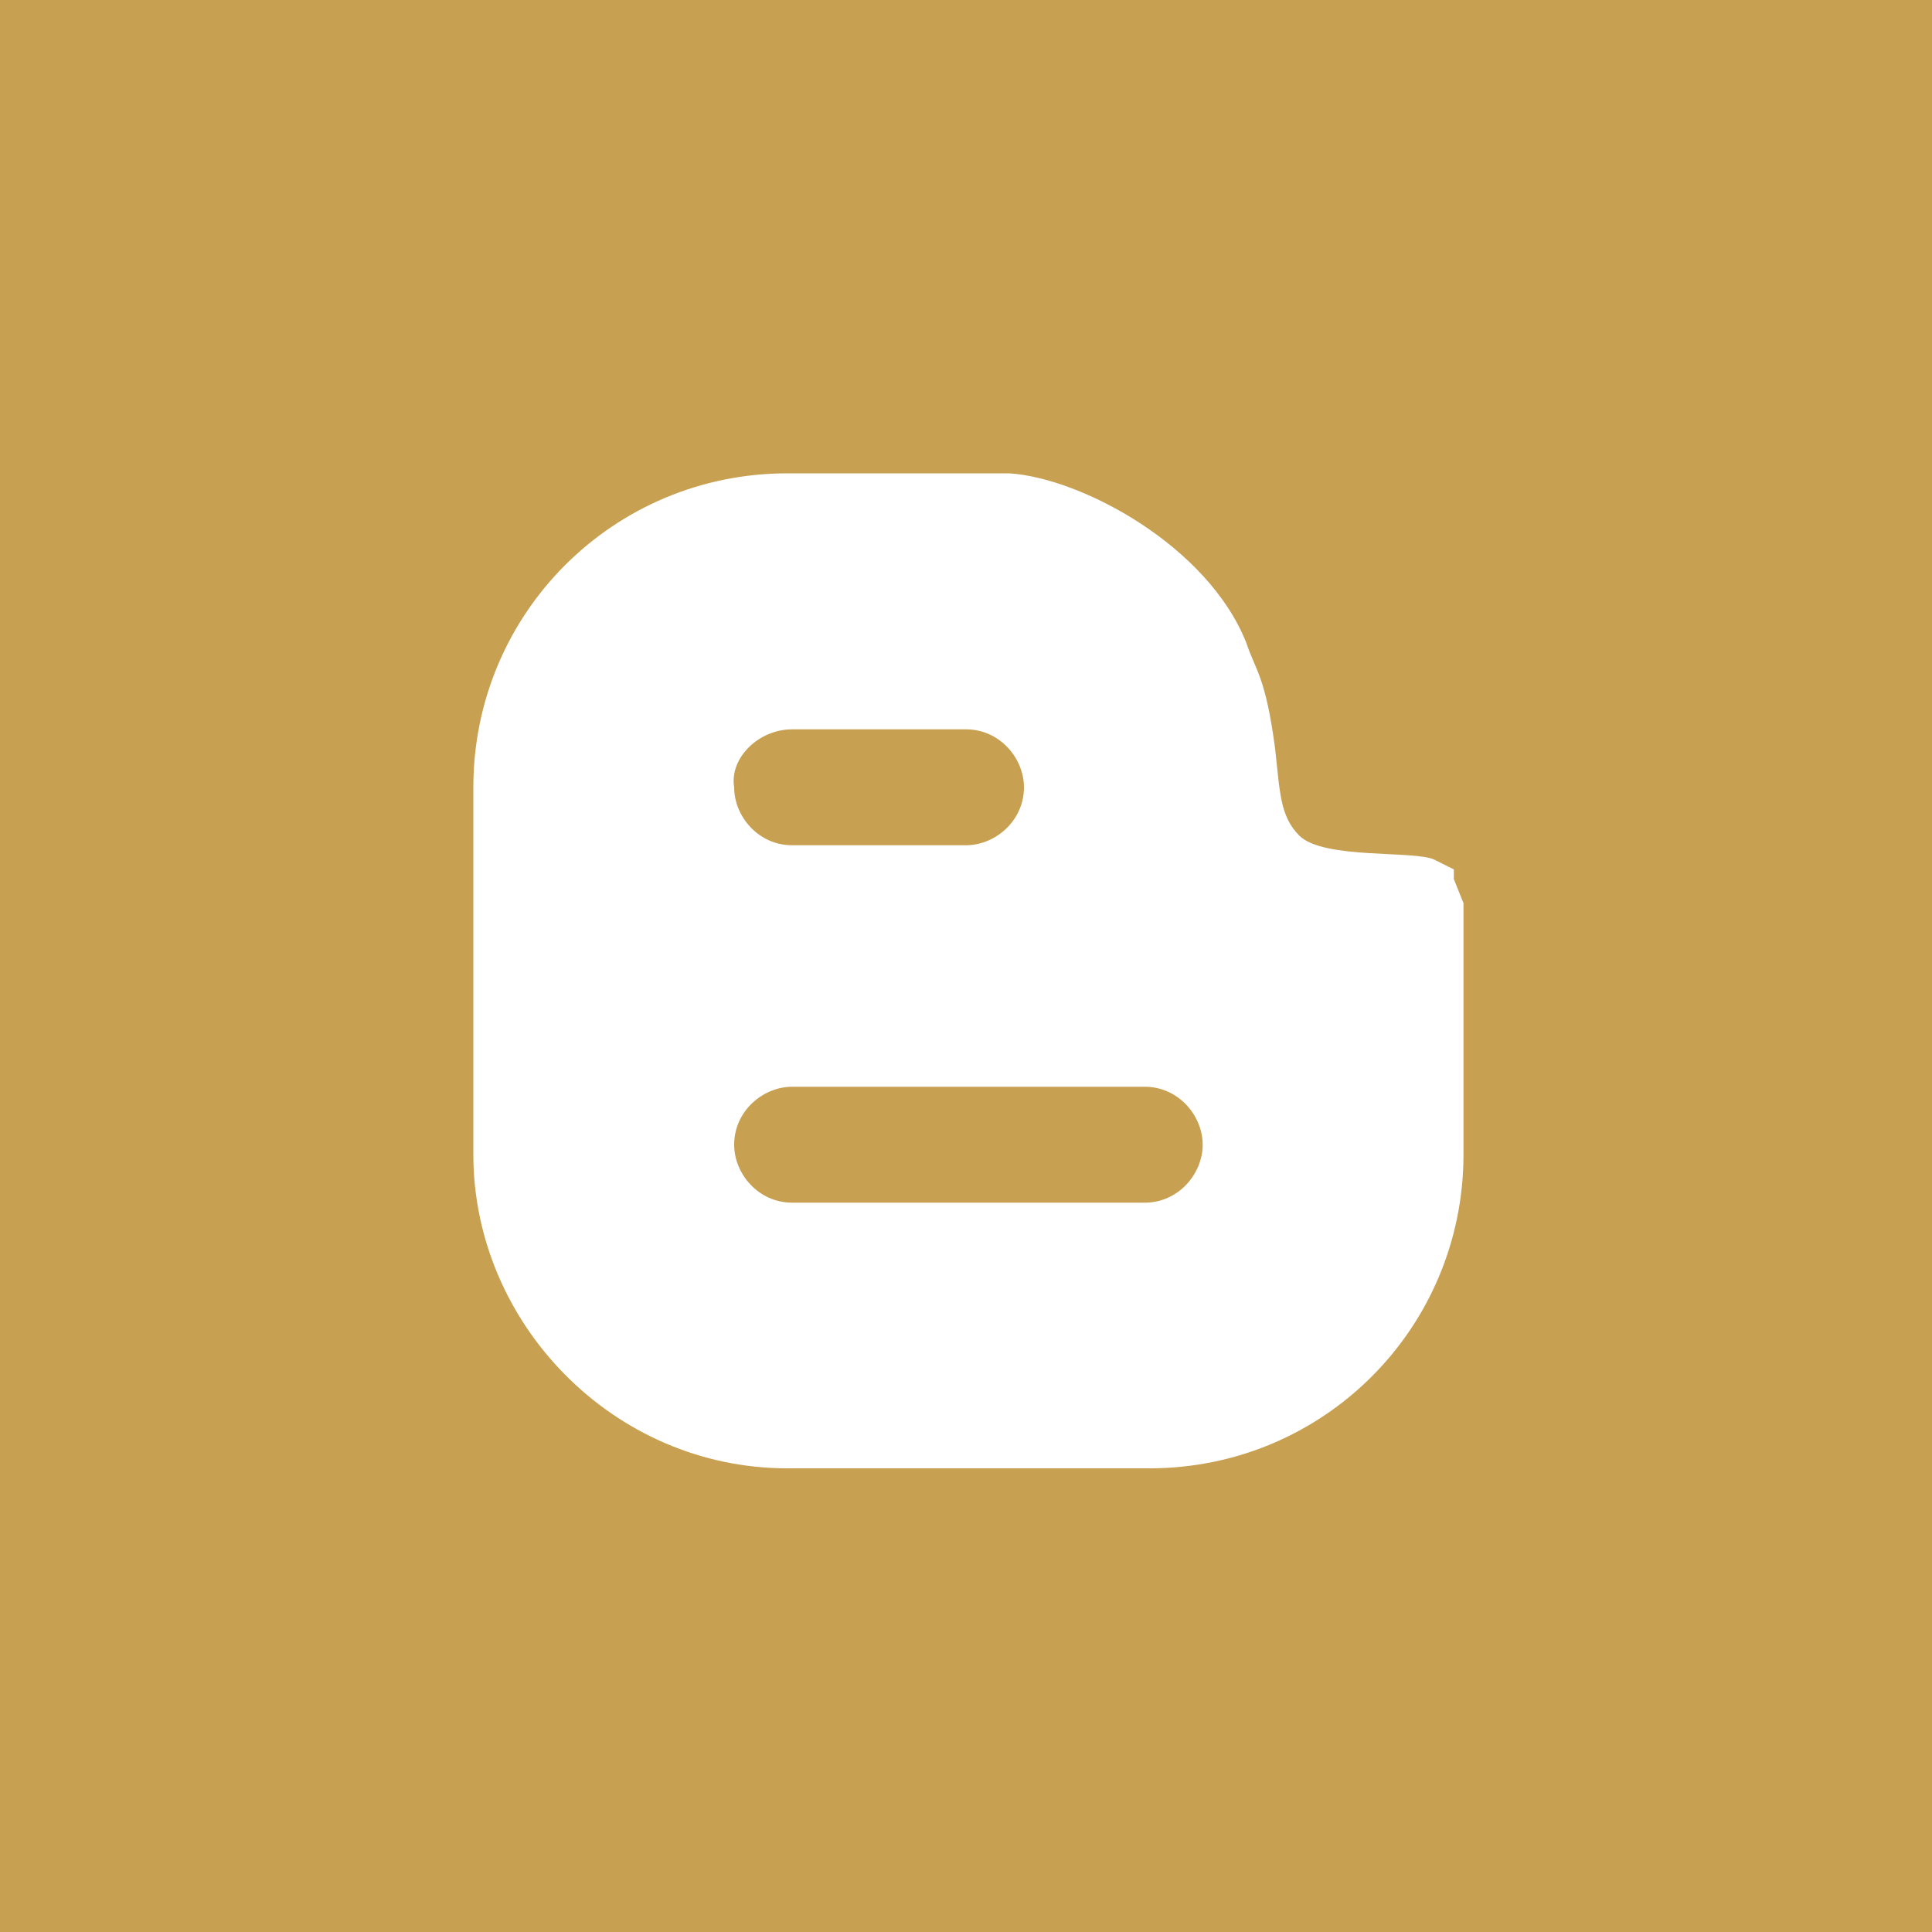
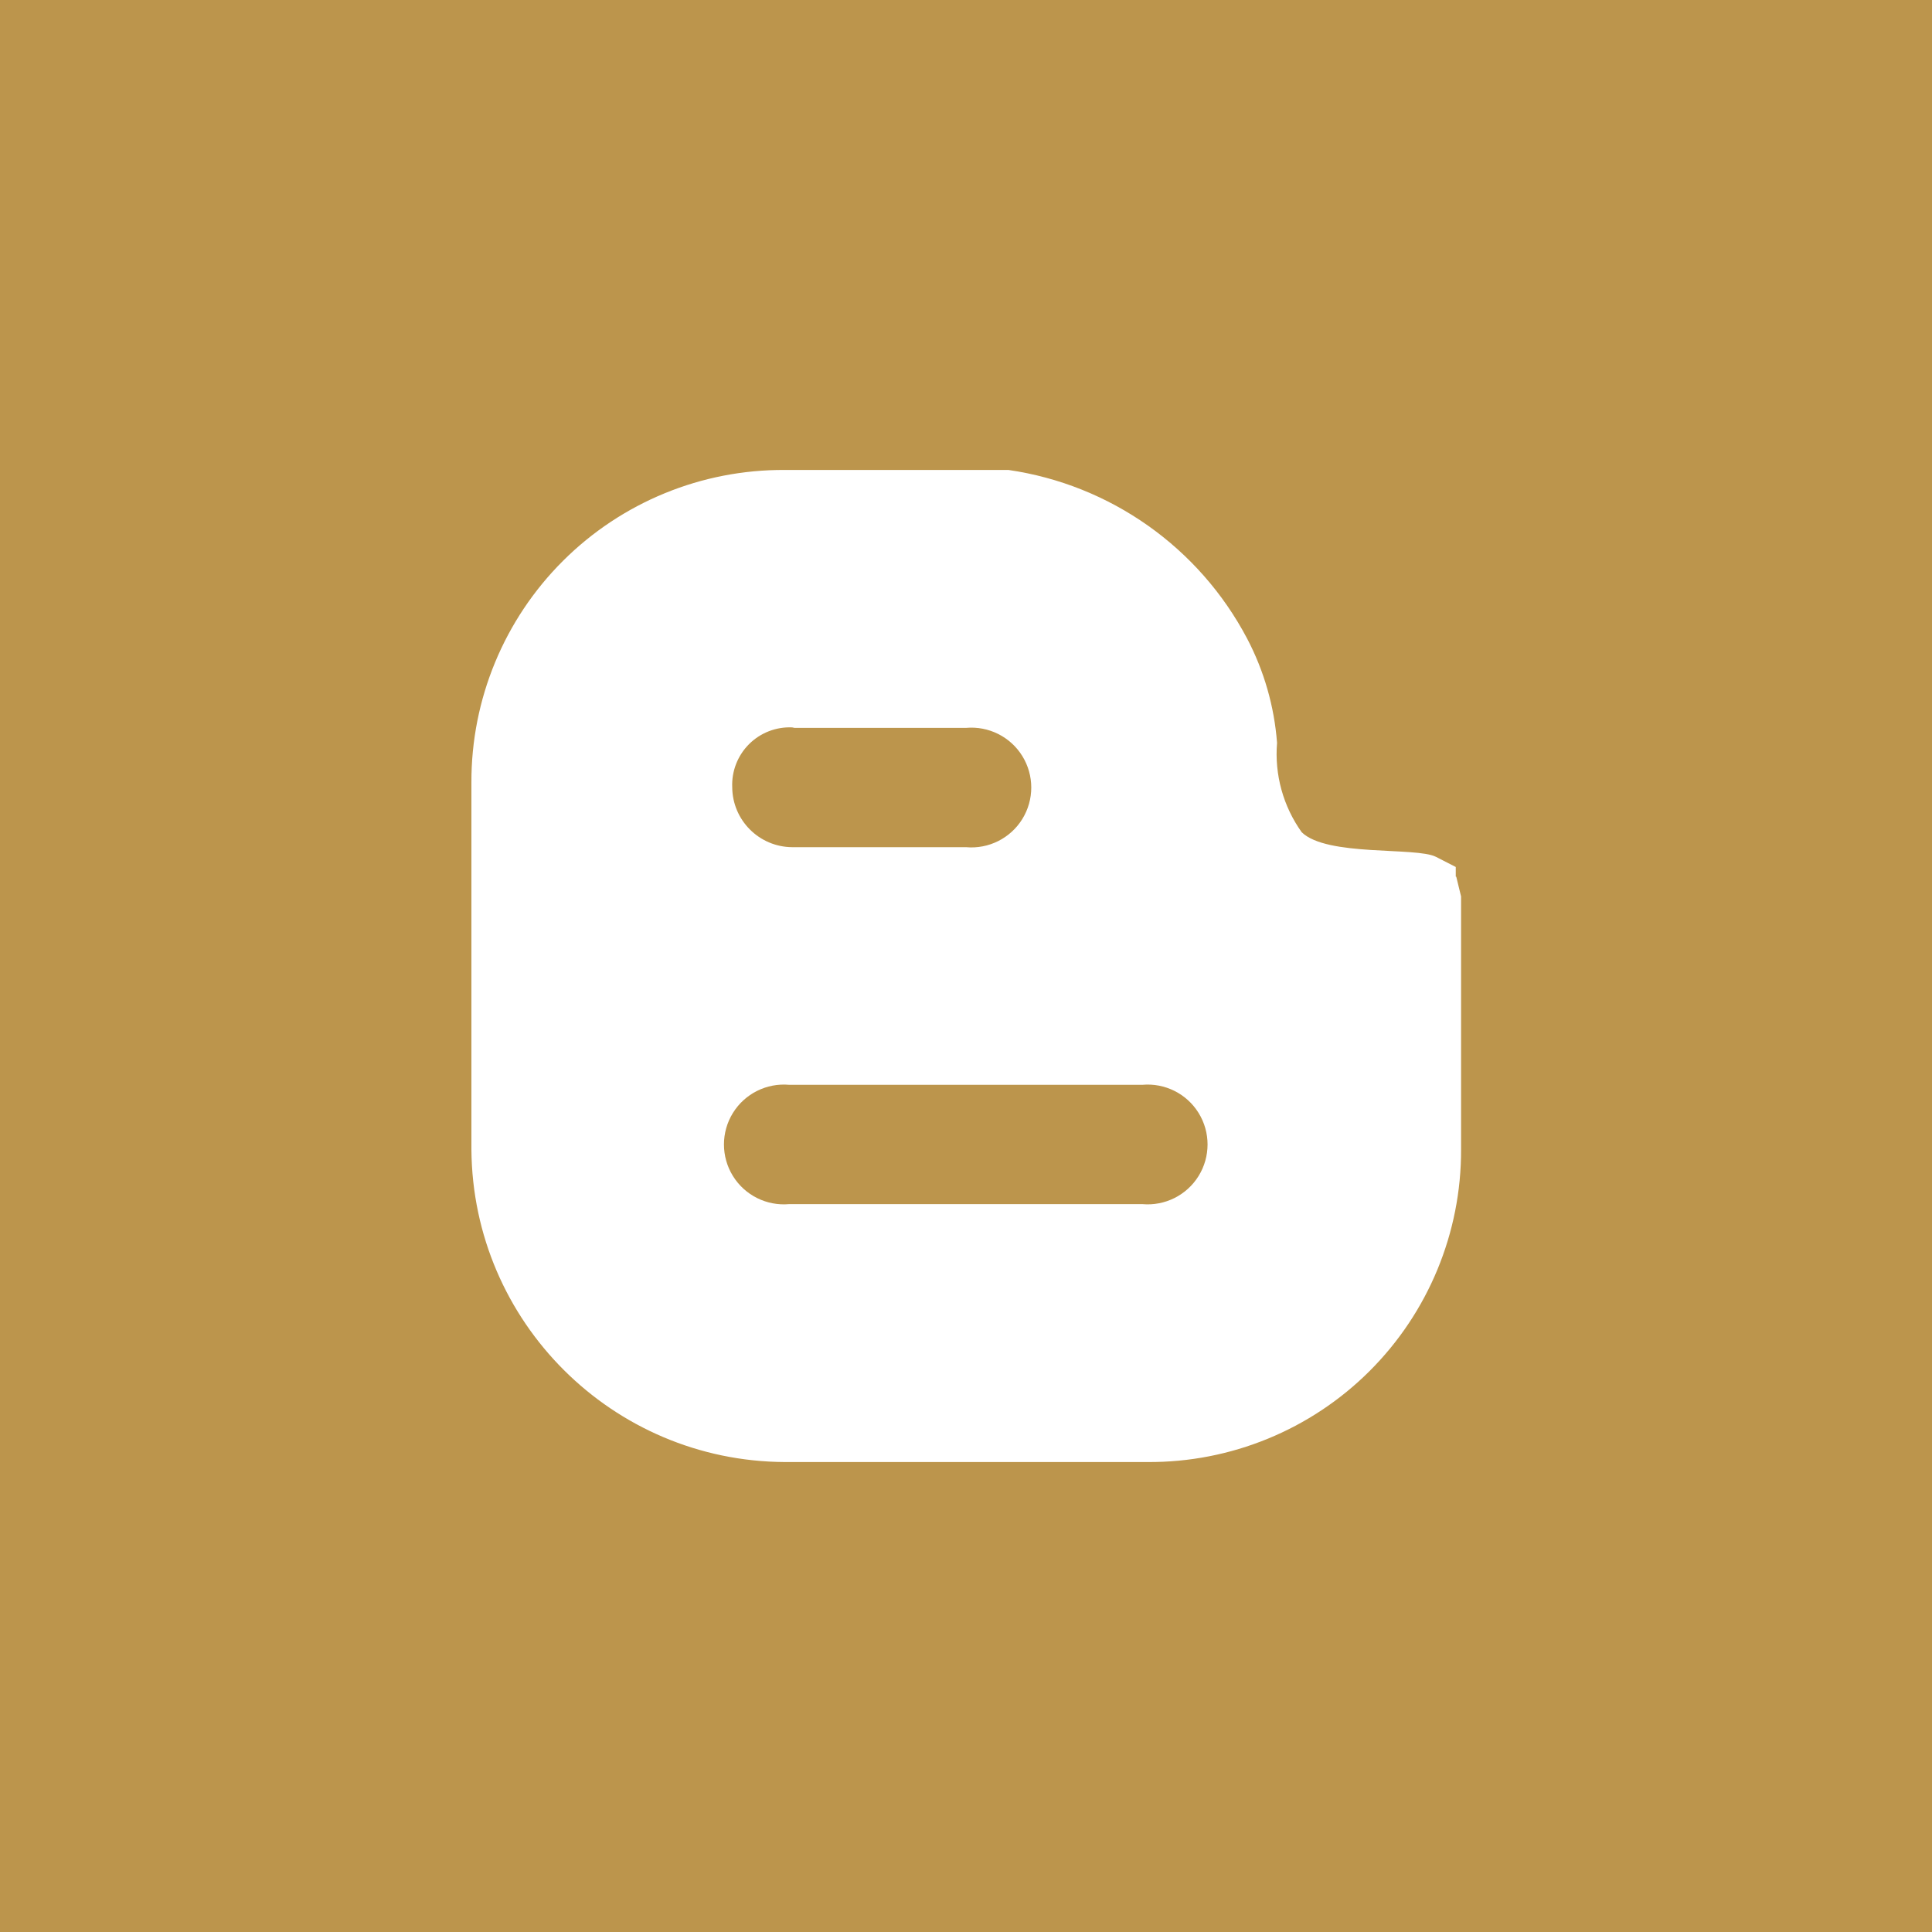
- <svg xmlns="http://www.w3.org/2000/svg" version="1.1" id="Layer_1" x="0px" y="0px" viewBox="0 0 40 40" style="enable-background:new 0 0 40 40;" xml:space="preserve">
-   <style type="text/css">
- 	.st0{fill:#C8A051;}
- 	.st1{fill:#FFFFFF;}
- </style>
-   <g id="Page-1">
-     <g id="blogger_hover">
-       <rect id="bg" class="st0" width="40" height="40">
- 		</rect>
-       <path id="icon" class="st1" d="M30.1,18.2v-0.2l-0.4-0.2c-0.4-0.2-2.3,0-2.8-0.5    c-0.4-0.4-0.4-0.9-0.5-1.8c-0.2-1.5-0.4-1.6-0.6-2.2c-0.8-2-3.4-3.4-4.9-3.5h-4.6c-3.6,0-6.5,2.9-6.5,6.5v7.6    c0,3.5,2.9,6.5,6.5,6.5h7.5c3.6,0,6.5-2.9,6.5-6.5v-5.2L30.1,18.2L30.1,18.2z M16.4,15.1H20c0.7,0,1.2,0.6,1.2,1.2    c0,0.7-0.6,1.2-1.2,1.2h-3.6c-0.7,0-1.2-0.6-1.2-1.2C15.1,15.7,15.7,15.1,16.4,15.1L16.4,15.1z M23.7,24.9h-7.3    c-0.7,0-1.2-0.6-1.2-1.2c0-0.7,0.6-1.2,1.2-1.2h7.3c0.7,0,1.2,0.6,1.2,1.2C24.9,24.3,24.4,24.9,23.7,24.9L23.7,24.9z" />
-     </g>
-   </g>
+ <svg xmlns="http://www.w3.org/2000/svg" viewBox="0 0 40 40">
+   <defs>
+     <style>.a{fill:#fbc866;}.b{fill:#bc954c;}.c{fill:#fff;}</style>
+   </defs>
+   <rect class="a" width="40" height="40" />
+   <rect class="b" width="40" height="40" />
+   <path class="c" d="M30.14,18.15V17.95l-0.41-.21c-0.41-.21-2.26,0-2.78-0.51a2.79,2.79,0,0,1-.51-1.85,5.56,5.56,0,0,0-.62-2.16,6.67,6.67,0,0,0-4.94-3.49H16.25A6.45,6.45,0,0,0,9.76,16.2v7.6a6.52,6.52,0,0,0,6.49,6.47h7.51a6.45,6.45,0,0,0,6.49-6.47V18.56l-0.1-.41h0ZM16.45,15.07H20a1.24,1.24,0,1,1,0,2.47h-3.6a1.25,1.25,0,0,1-1.24-1.24,1.19,1.19,0,0,1,1.24-1.24h0Zm7.2,9.86H16.34a1.24,1.24,0,1,1,0-2.47h7.31a1.24,1.24,0,1,1,0,2.47h0Z" />
</svg>
